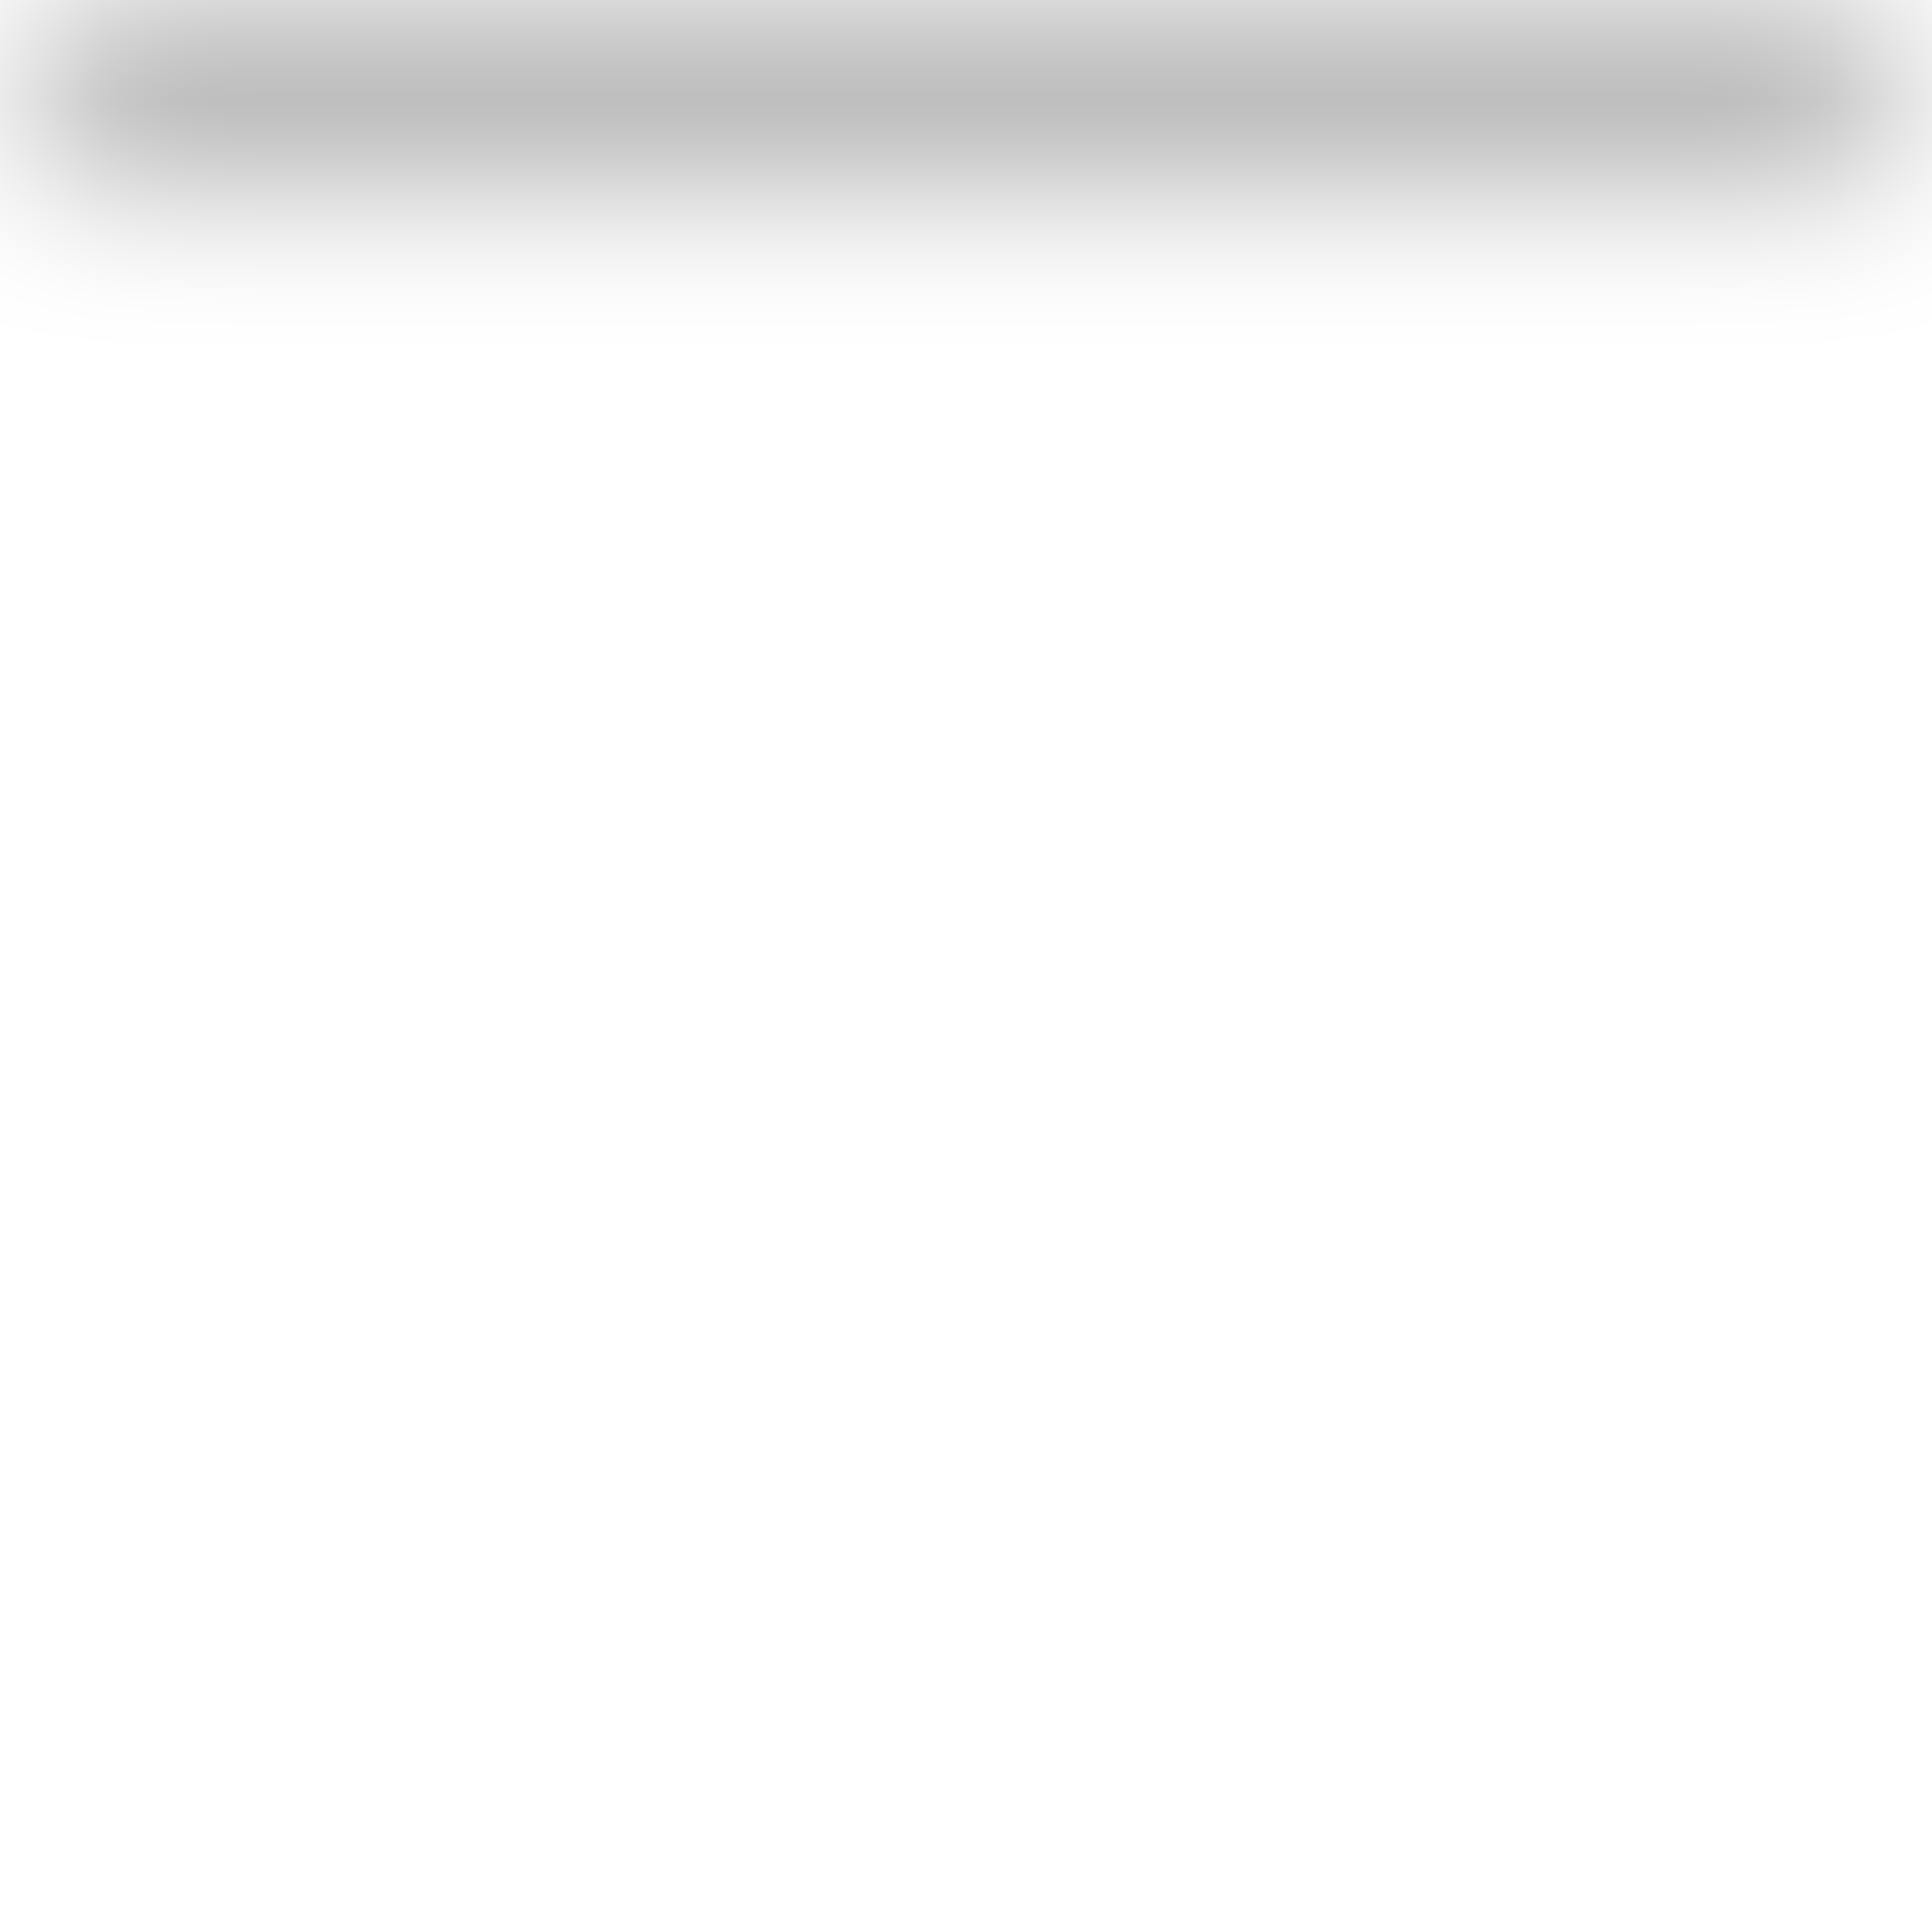
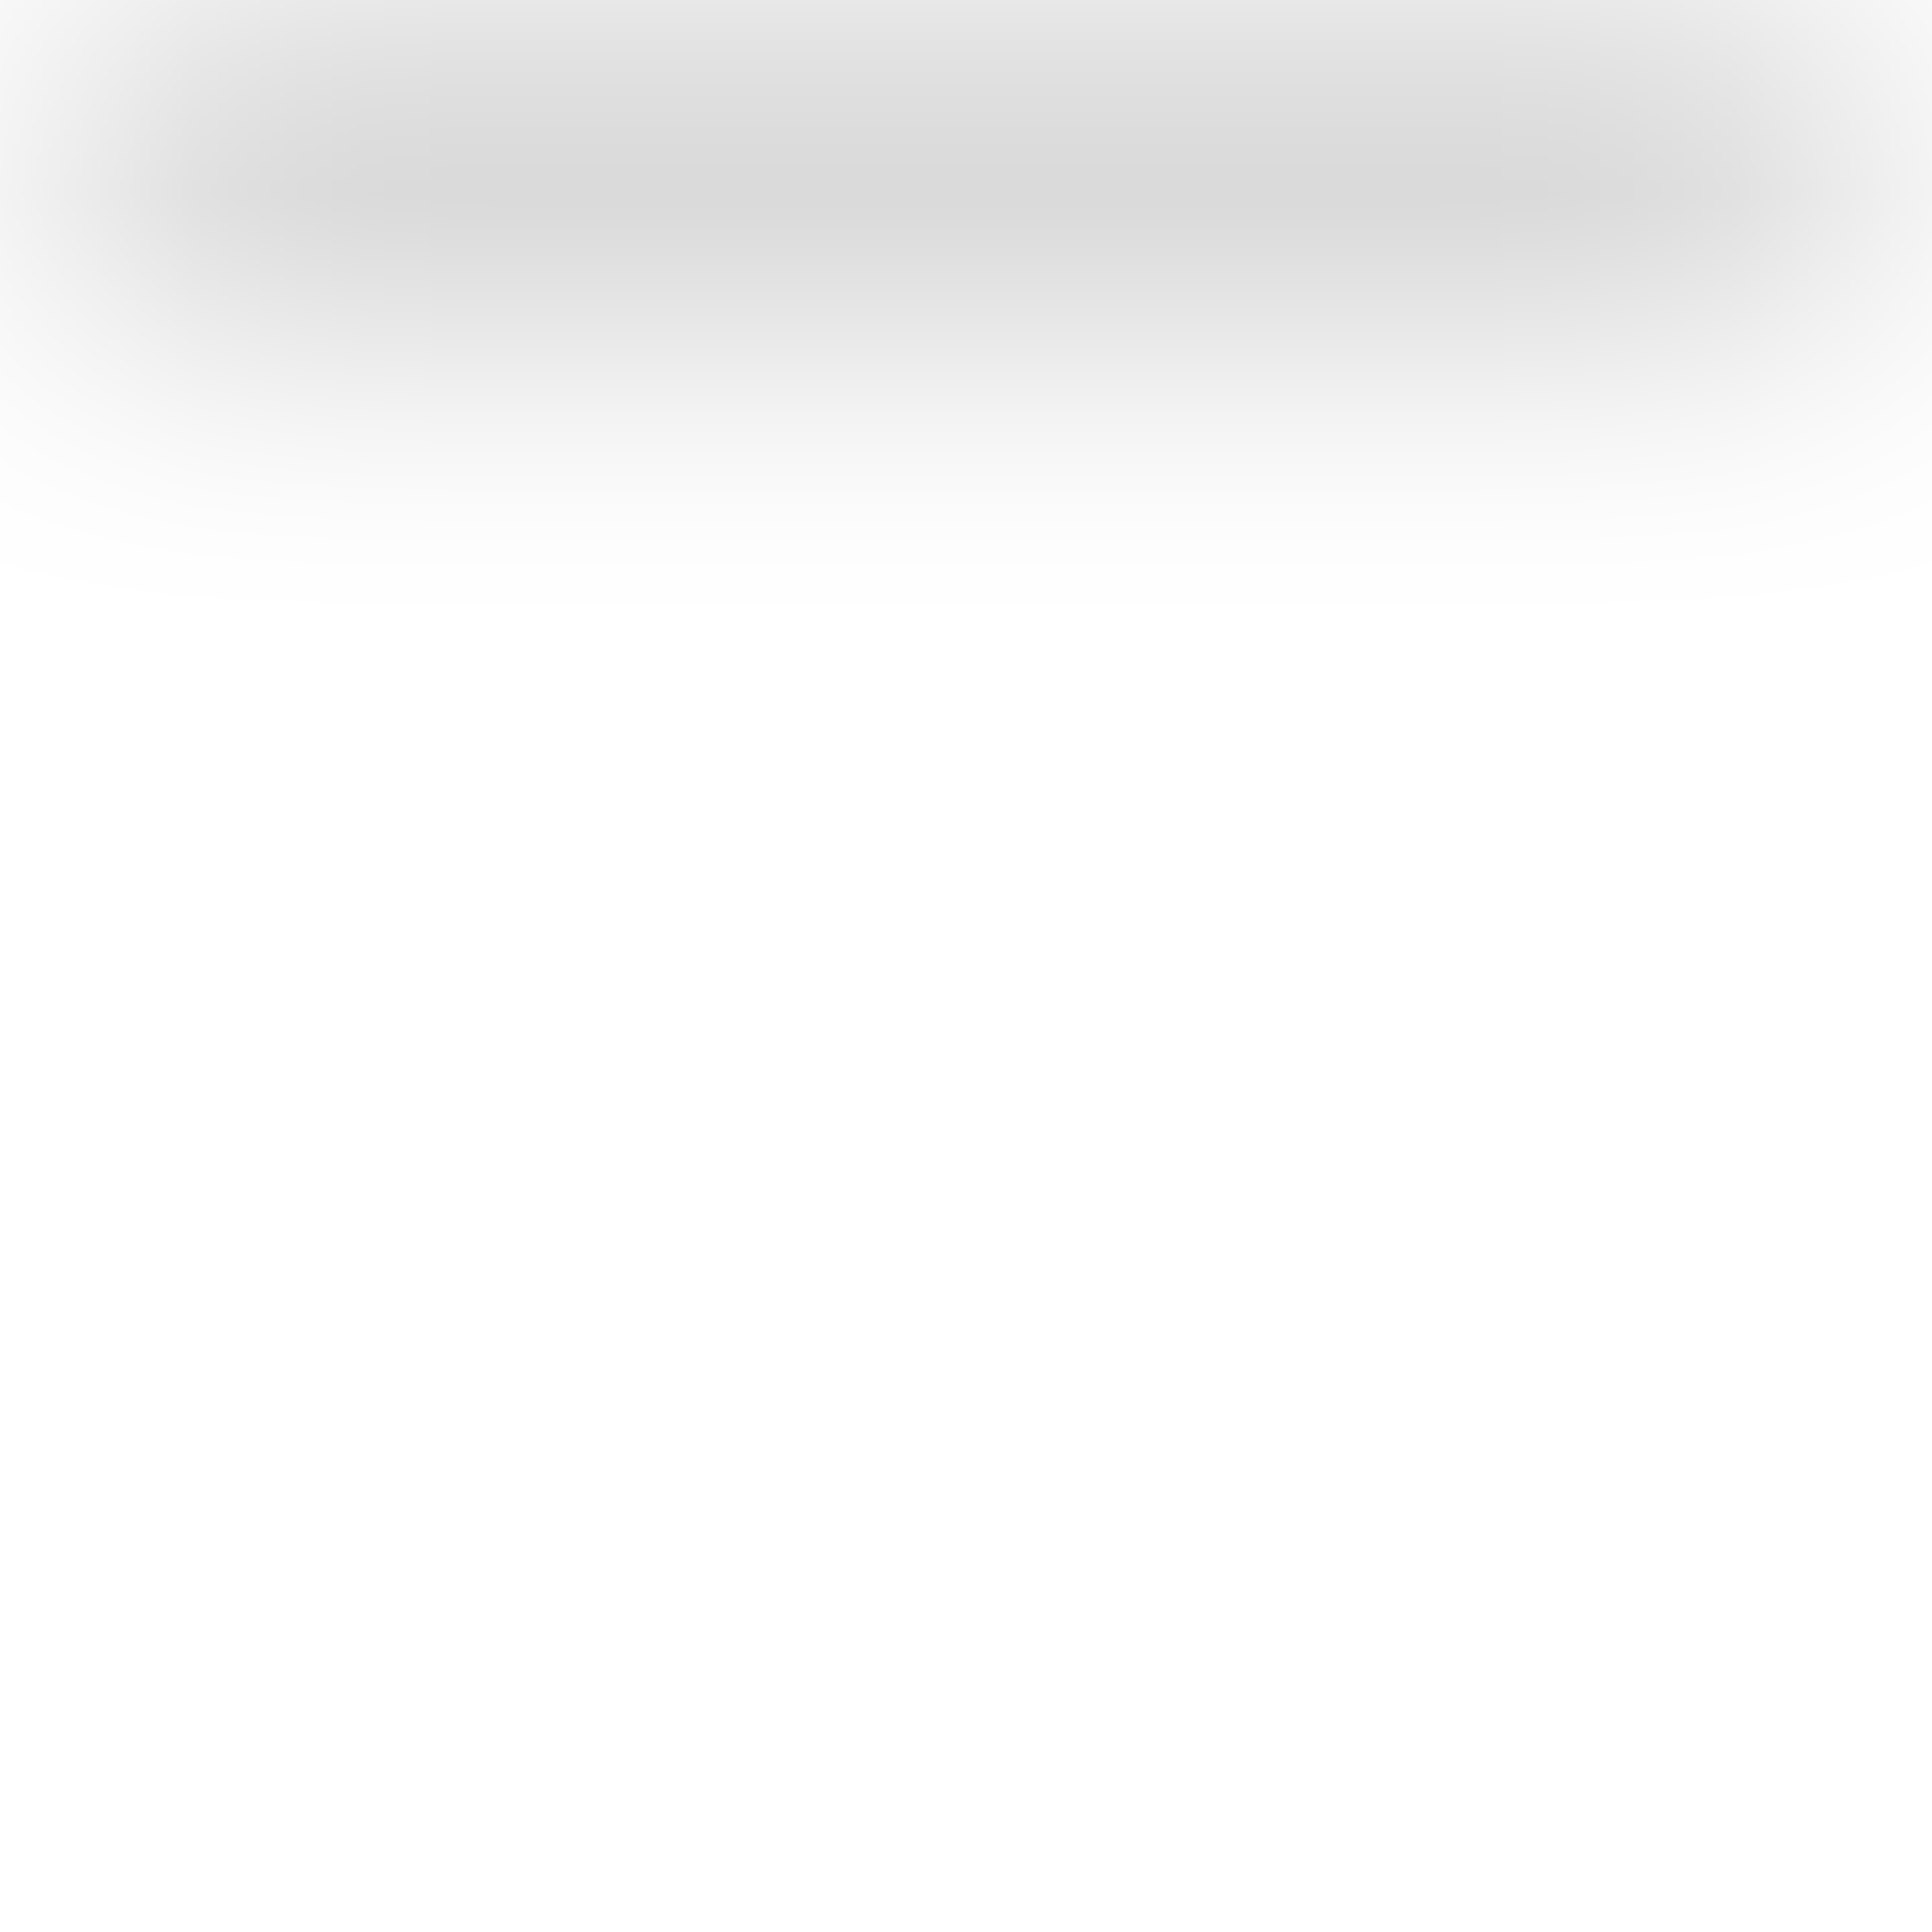
- <svg xmlns="http://www.w3.org/2000/svg" viewBox="0 0 86 86" height="86" width="86">
+ <svg xmlns="http://www.w3.org/2000/svg" width="86" height="86" viewBox="0 0 86 86">
  <defs>
-     <filter id="filter815" style="color-interpolation-filters:sRGB">
-       <feGaussianBlur stdDeviation="4.0" />
+     <filter style="color-interpolation-filters:sRGB" id="filter1016">
+       <feGaussianBlur stdDeviation="12 12" result="blur" />
    </filter>
-     <clipPath id="clipPath885" clipPathUnits="userSpaceOnUse">
-       <rect y="1.366" x="15.581" height="72.486" width="72.486" />
+     <clipPath id="clipPath5940" clipPathUnits="userSpaceOnUse">
+       <rect width="86" height="86" x="86" y="86" clip-path="none" />
    </clipPath>
  </defs>
-   <path clip-path="url(#clipPath885)" transform="matrix(1.186441,0,0,1.186441,-18.48595,-1.621258)" style="stroke-width:0.843;filter:url(#filter815)" d="m -2.551,-3.28 v 86 h 8.018 V 4.738 l 97.64,0 v -8.018 z" />
+   <path transform="translate(-86,-86)" clip-path="url(#clipPath5940)" style="filter:url(#filter1016)" d="M 40.551,81 V 196.051 h 10 V 99.687 c 4.36e-4,-4.857 3.83,-8.687 8.688,-8.688 l 137.541,0 v -10 z" />
</svg>
